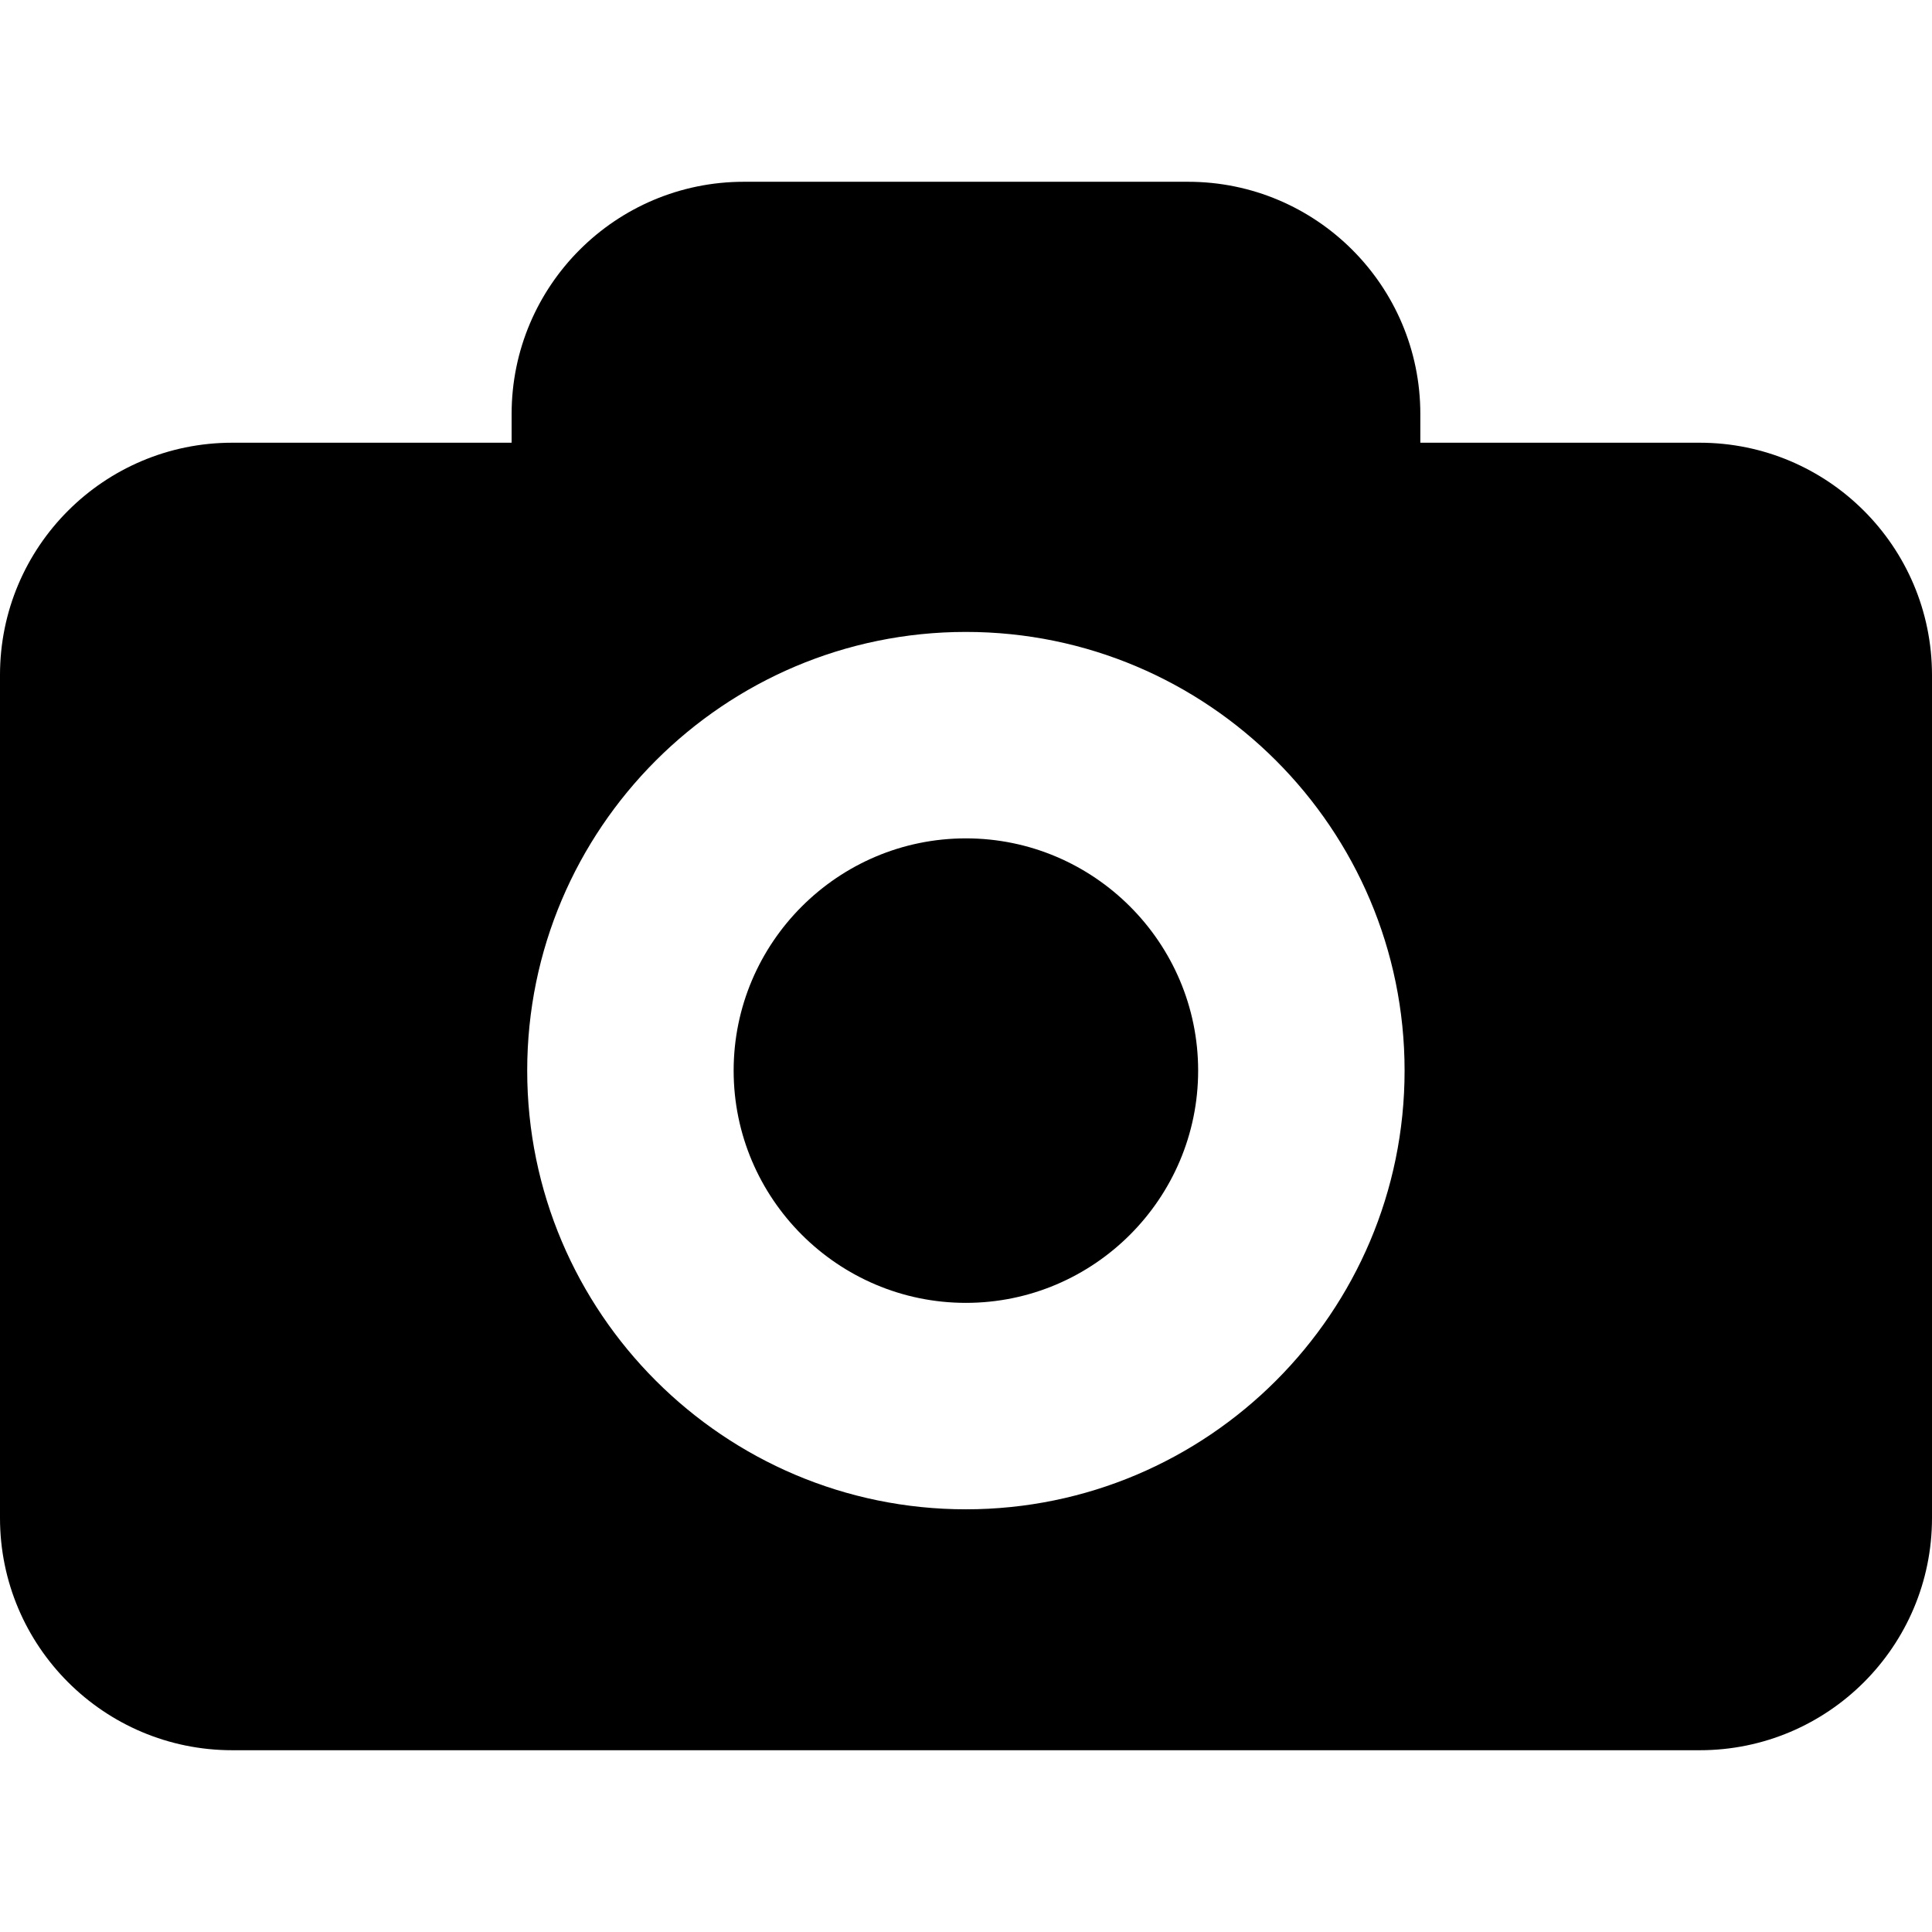
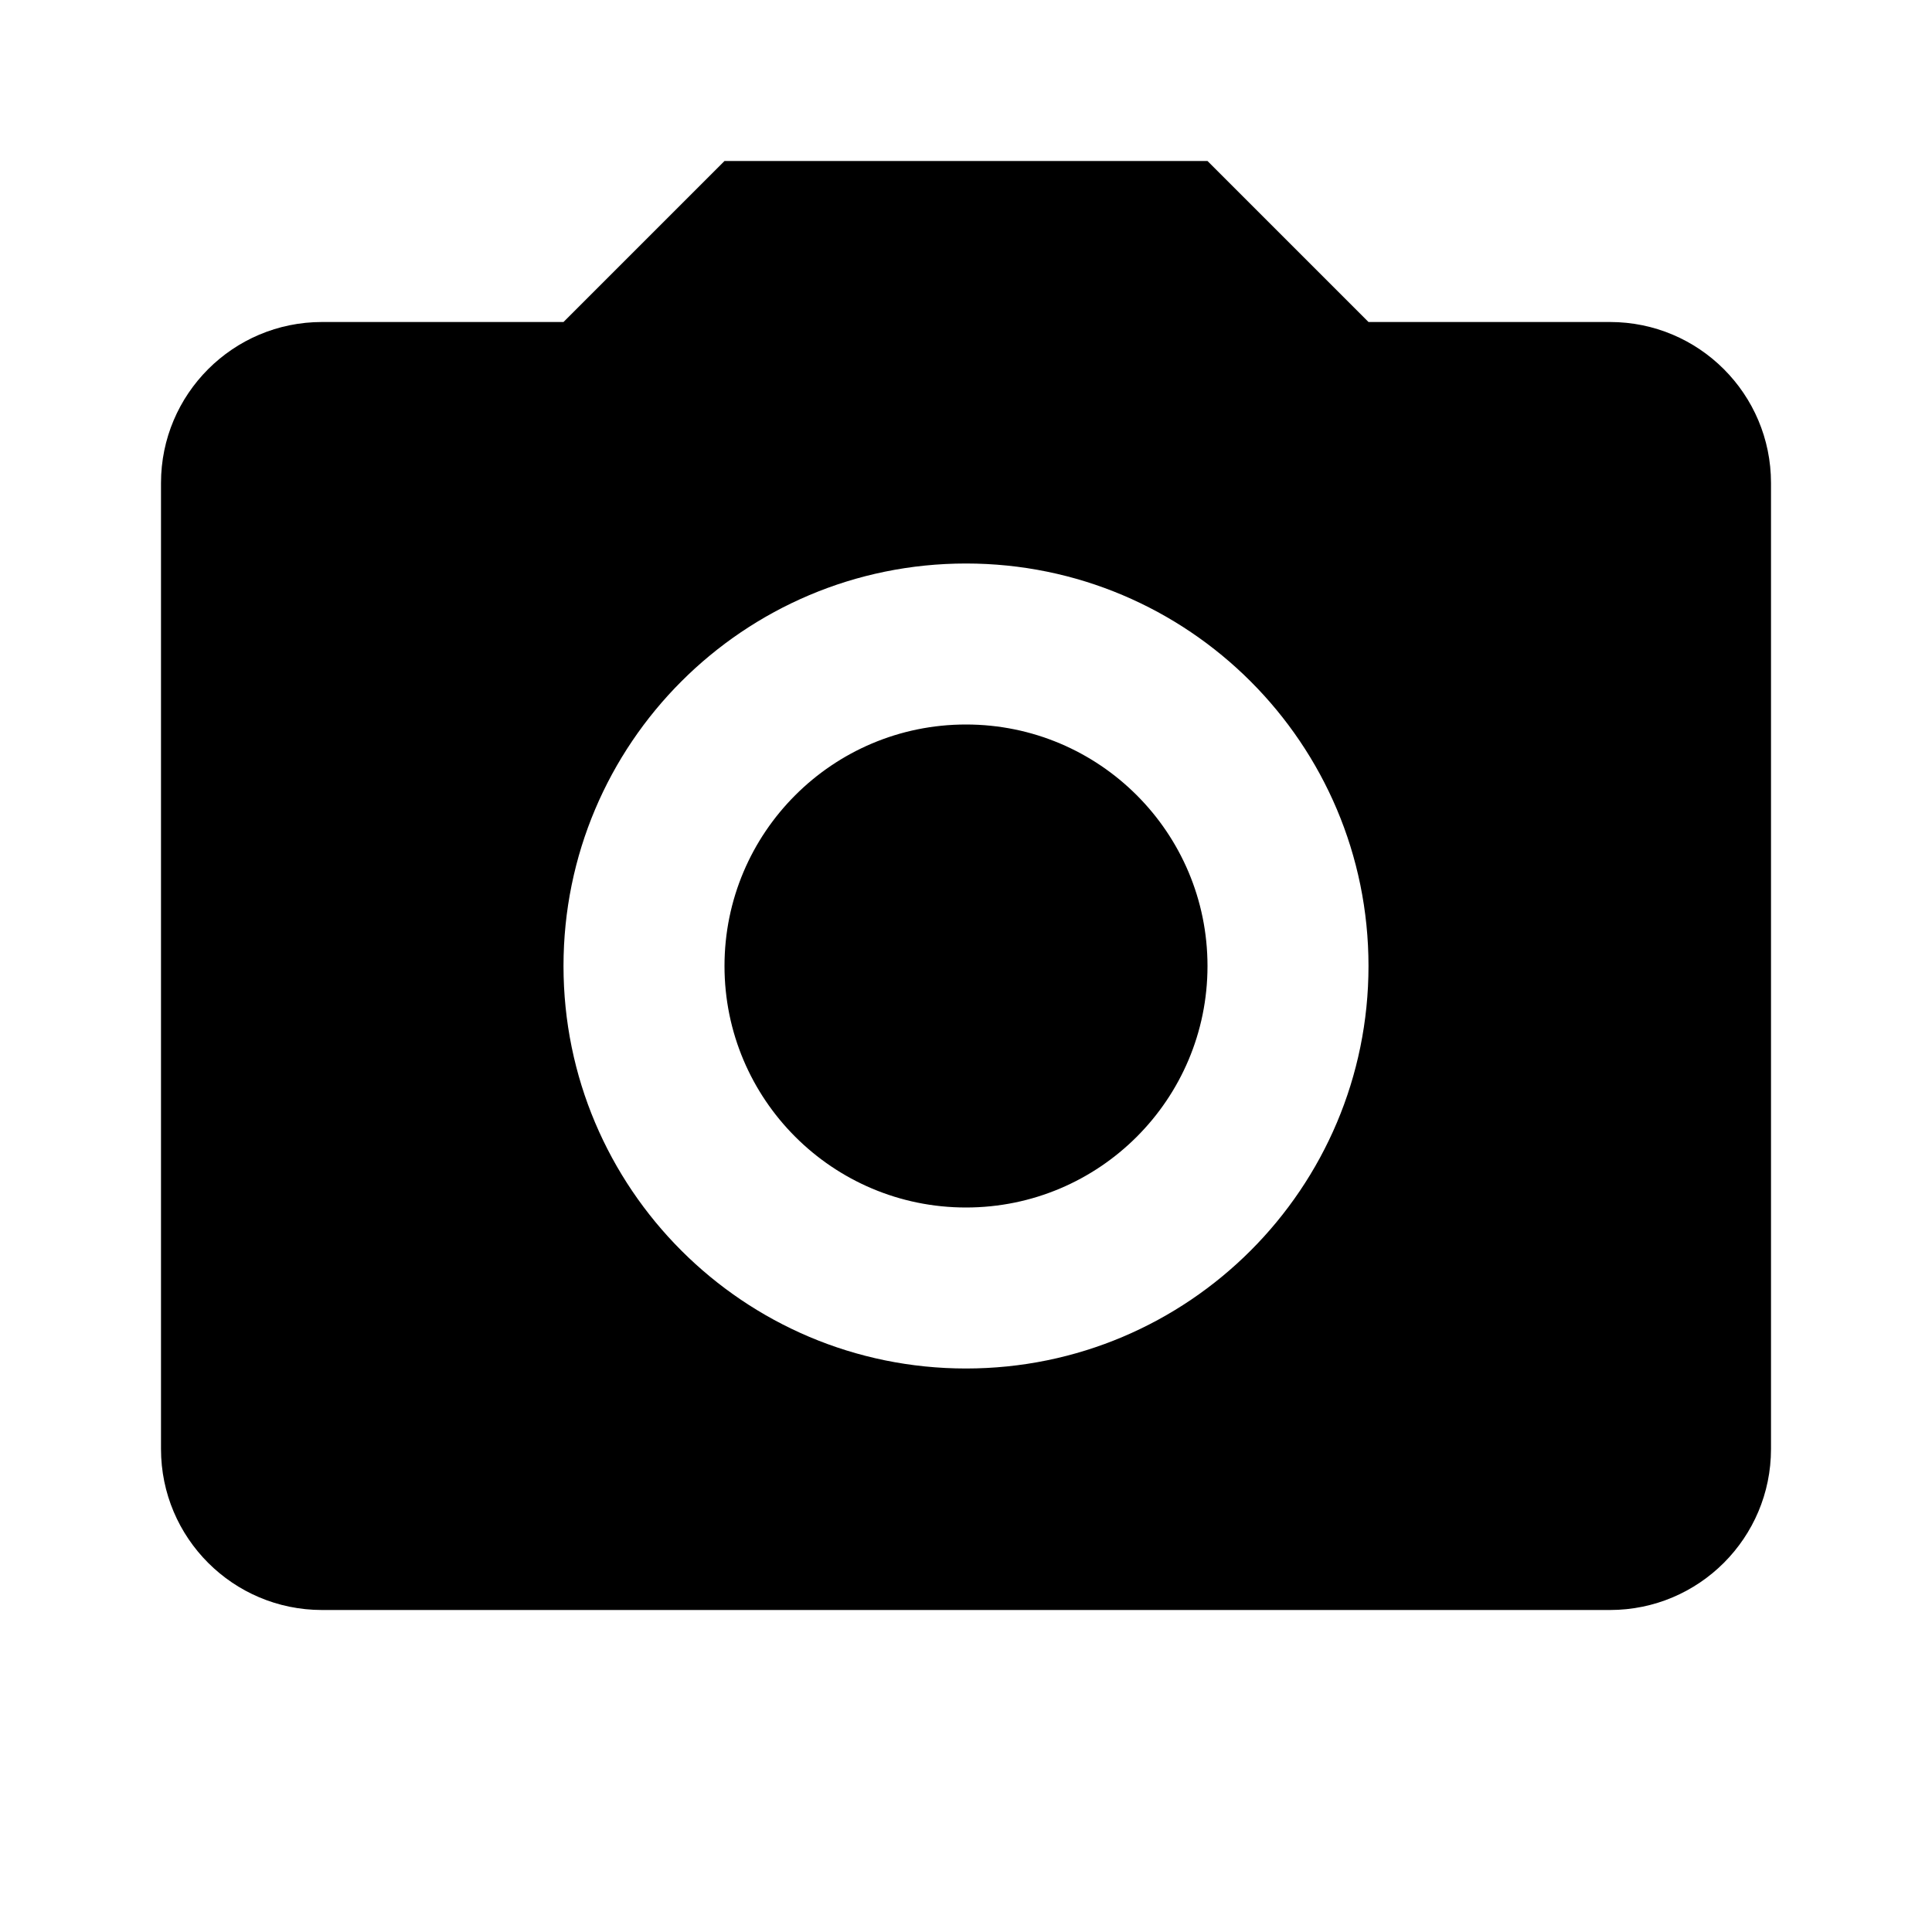
- <svg xmlns="http://www.w3.org/2000/svg" version="1.1" id="Capa_1" x="0px" y="0px" width="37.434px" height="37.434px" viewBox="0 0 37.434 37.434" style="enable-background:new 0 0 37.434 37.434;" xml:space="preserve">
-   <g>
-     <path d="M32.932,8.578H27.52V8.022c0-2.484-2.016-4.5-4.5-4.5h-8.607c-2.485,0-4.5,2.016-4.5,4.5v0.556H4.5   c-2.485,0-4.5,2.015-4.5,4.5v16.334c0,2.484,2.015,4.5,4.5,4.5h28.434c2.485,0,4.5-2.016,4.5-4.5V13.078   C37.432,10.592,35.417,8.578,32.932,8.578z M18.715,29.244c-4.688,0-8.5-3.812-8.5-8.5c0-4.687,3.812-8.5,8.5-8.5   c4.688,0,8.5,3.812,8.5,8.5C27.215,25.432,23.402,29.244,18.715,29.244z M23.215,20.744c0,2.479-2.02,4.5-4.5,4.5   c-2.48,0-4.5-2.021-4.5-4.5c0-2.48,2.02-4.5,4.5-4.5C21.195,16.244,23.215,18.264,23.215,20.744z" />
-   </g>
-   <g>
- </g>
-   <g>
- </g>
-   <g>
- </g>
-   <g>
- </g>
-   <g>
- </g>
-   <g>
- </g>
-   <g>
- </g>
-   <g>
- </g>
-   <g>
- </g>
-   <g>
- </g>
-   <g>
- </g>
-   <g>
- </g>
-   <g>
- </g>
-   <g>
- </g>
-   <g>
- </g>
+ <svg xmlns="http://www.w3.org/2000/svg" version="1.1" width="24" height="24" viewBox="0 0 24 24">
+   <path d="M4,4H7L9,2H15L17,4H20A2,2 0 0,1 22,6V18A2,2 0 0,1 20,20H4A2,2 0 0,1 2,18V6A2,2 0 0,1 4,4M12,7A5,5 0 0,0 7,12A5,5 0 0,0 12,17A5,5 0 0,0 17,12A5,5 0 0,0 12,7M12,9A3,3 0 0,1 15,12A3,3 0 0,1 12,15A3,3 0 0,1 9,12A3,3 0 0,1 12,9Z" />
</svg>
